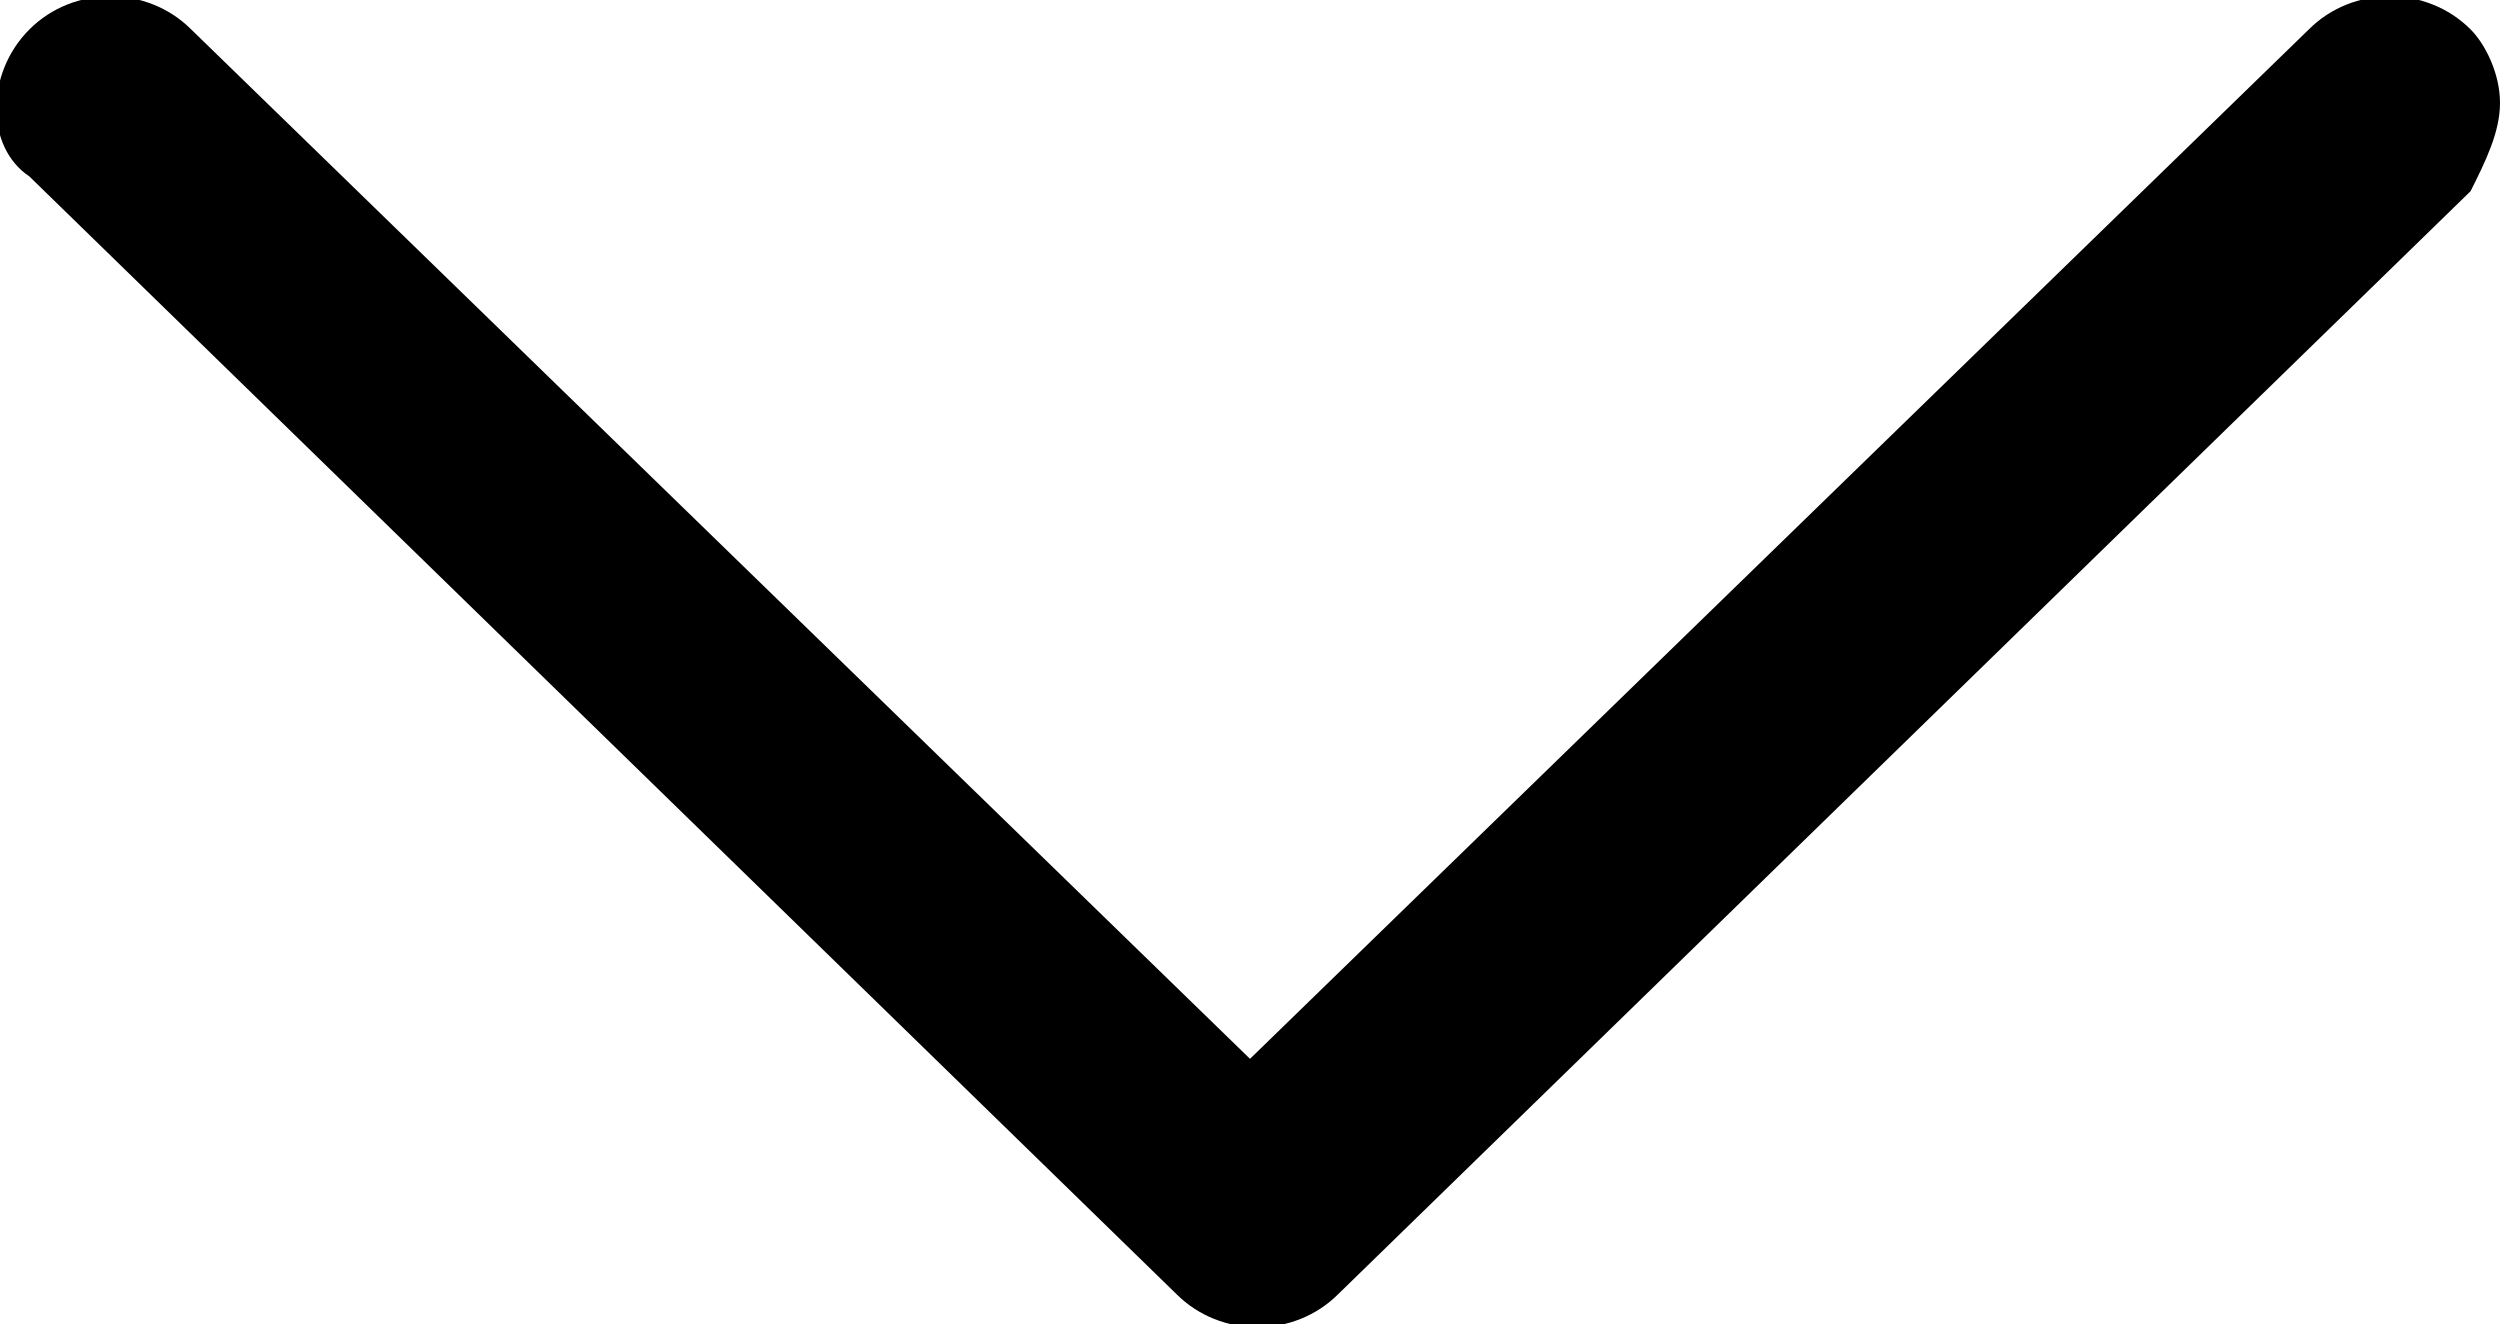
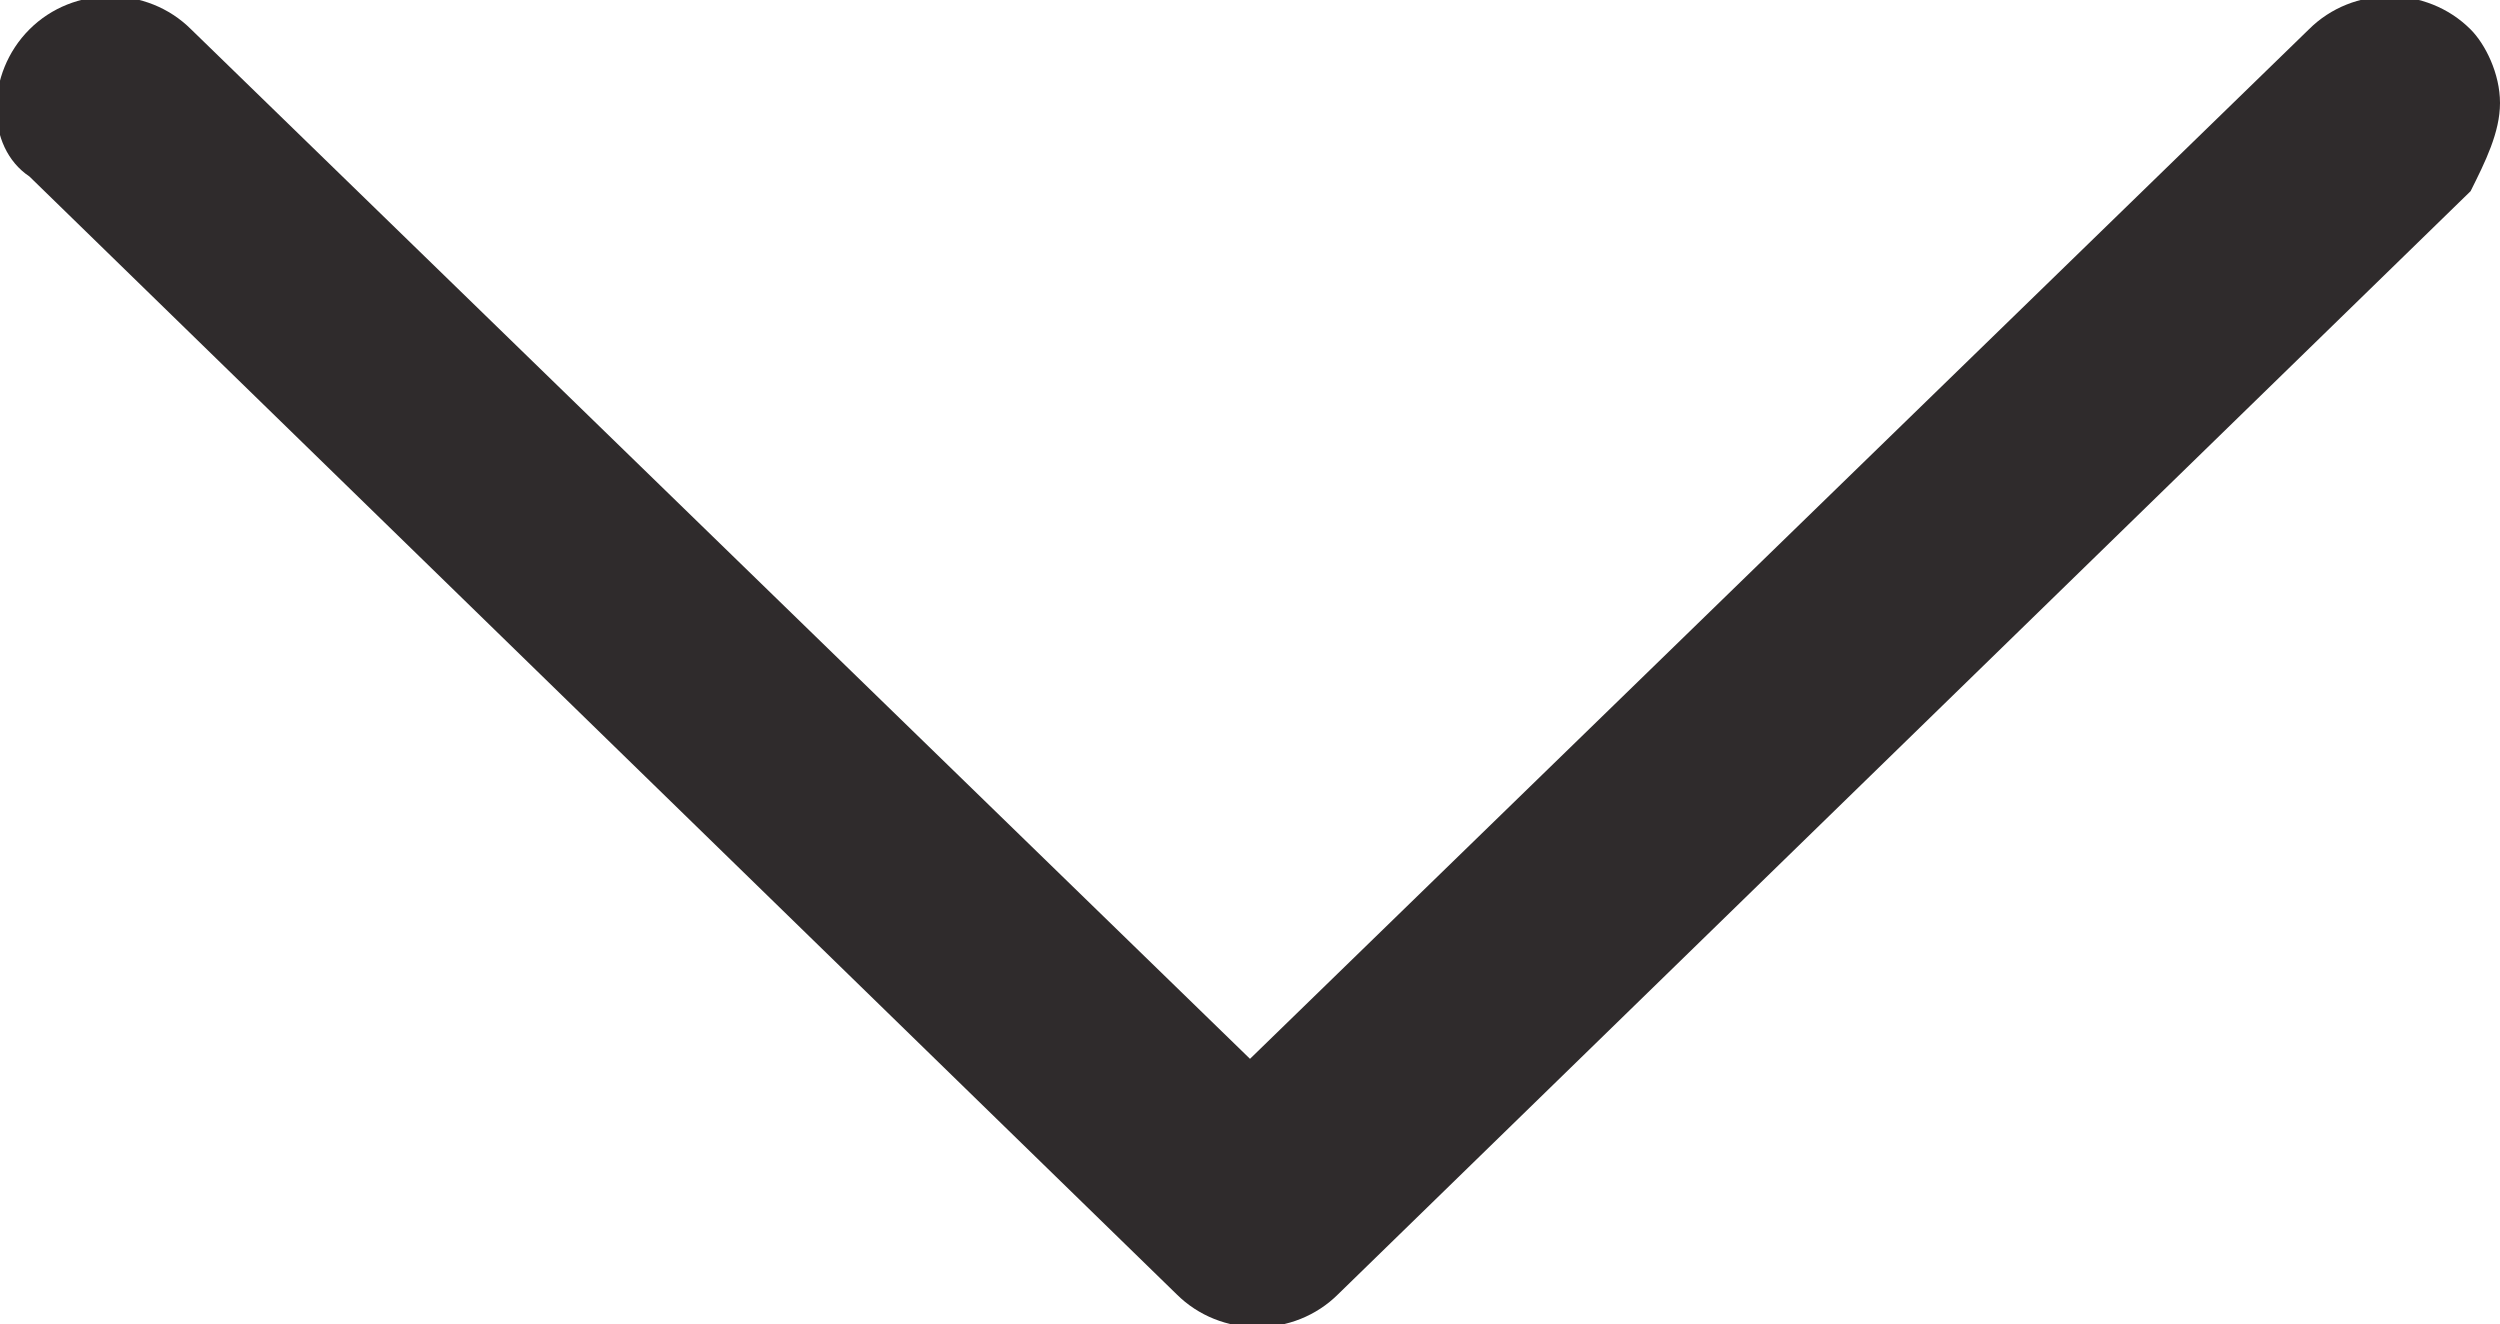
- <svg xmlns="http://www.w3.org/2000/svg" version="1.1" id="Layer_1" x="0px" y="0px" viewBox="0 0 17 9" style="enable-background:new 0 0 17 9;" xml:space="preserve">
+ <svg xmlns="http://www.w3.org/2000/svg" version="1.1" id="Layer_1" x="0px" y="0px" viewBox="0 0 17 9" style="enable-background:new 0 0 17 9;" fill="#2f2b2c" xml:space="preserve">
  <path d="M8.5,7.2l-7.2-7C1-0.1,0.5-0.1,0.2,0.2c-0.3,0.3-0.3,0.8,0,1L8,8.8c0.3,0.3,0.8,0.3,1.1,0l7.7-7.5C16.9,1.1,17,0.9,17,0.7   s-0.1-0.4-0.2-0.5c-0.3-0.3-0.8-0.3-1.1,0L8.5,7.2z" />
</svg>
